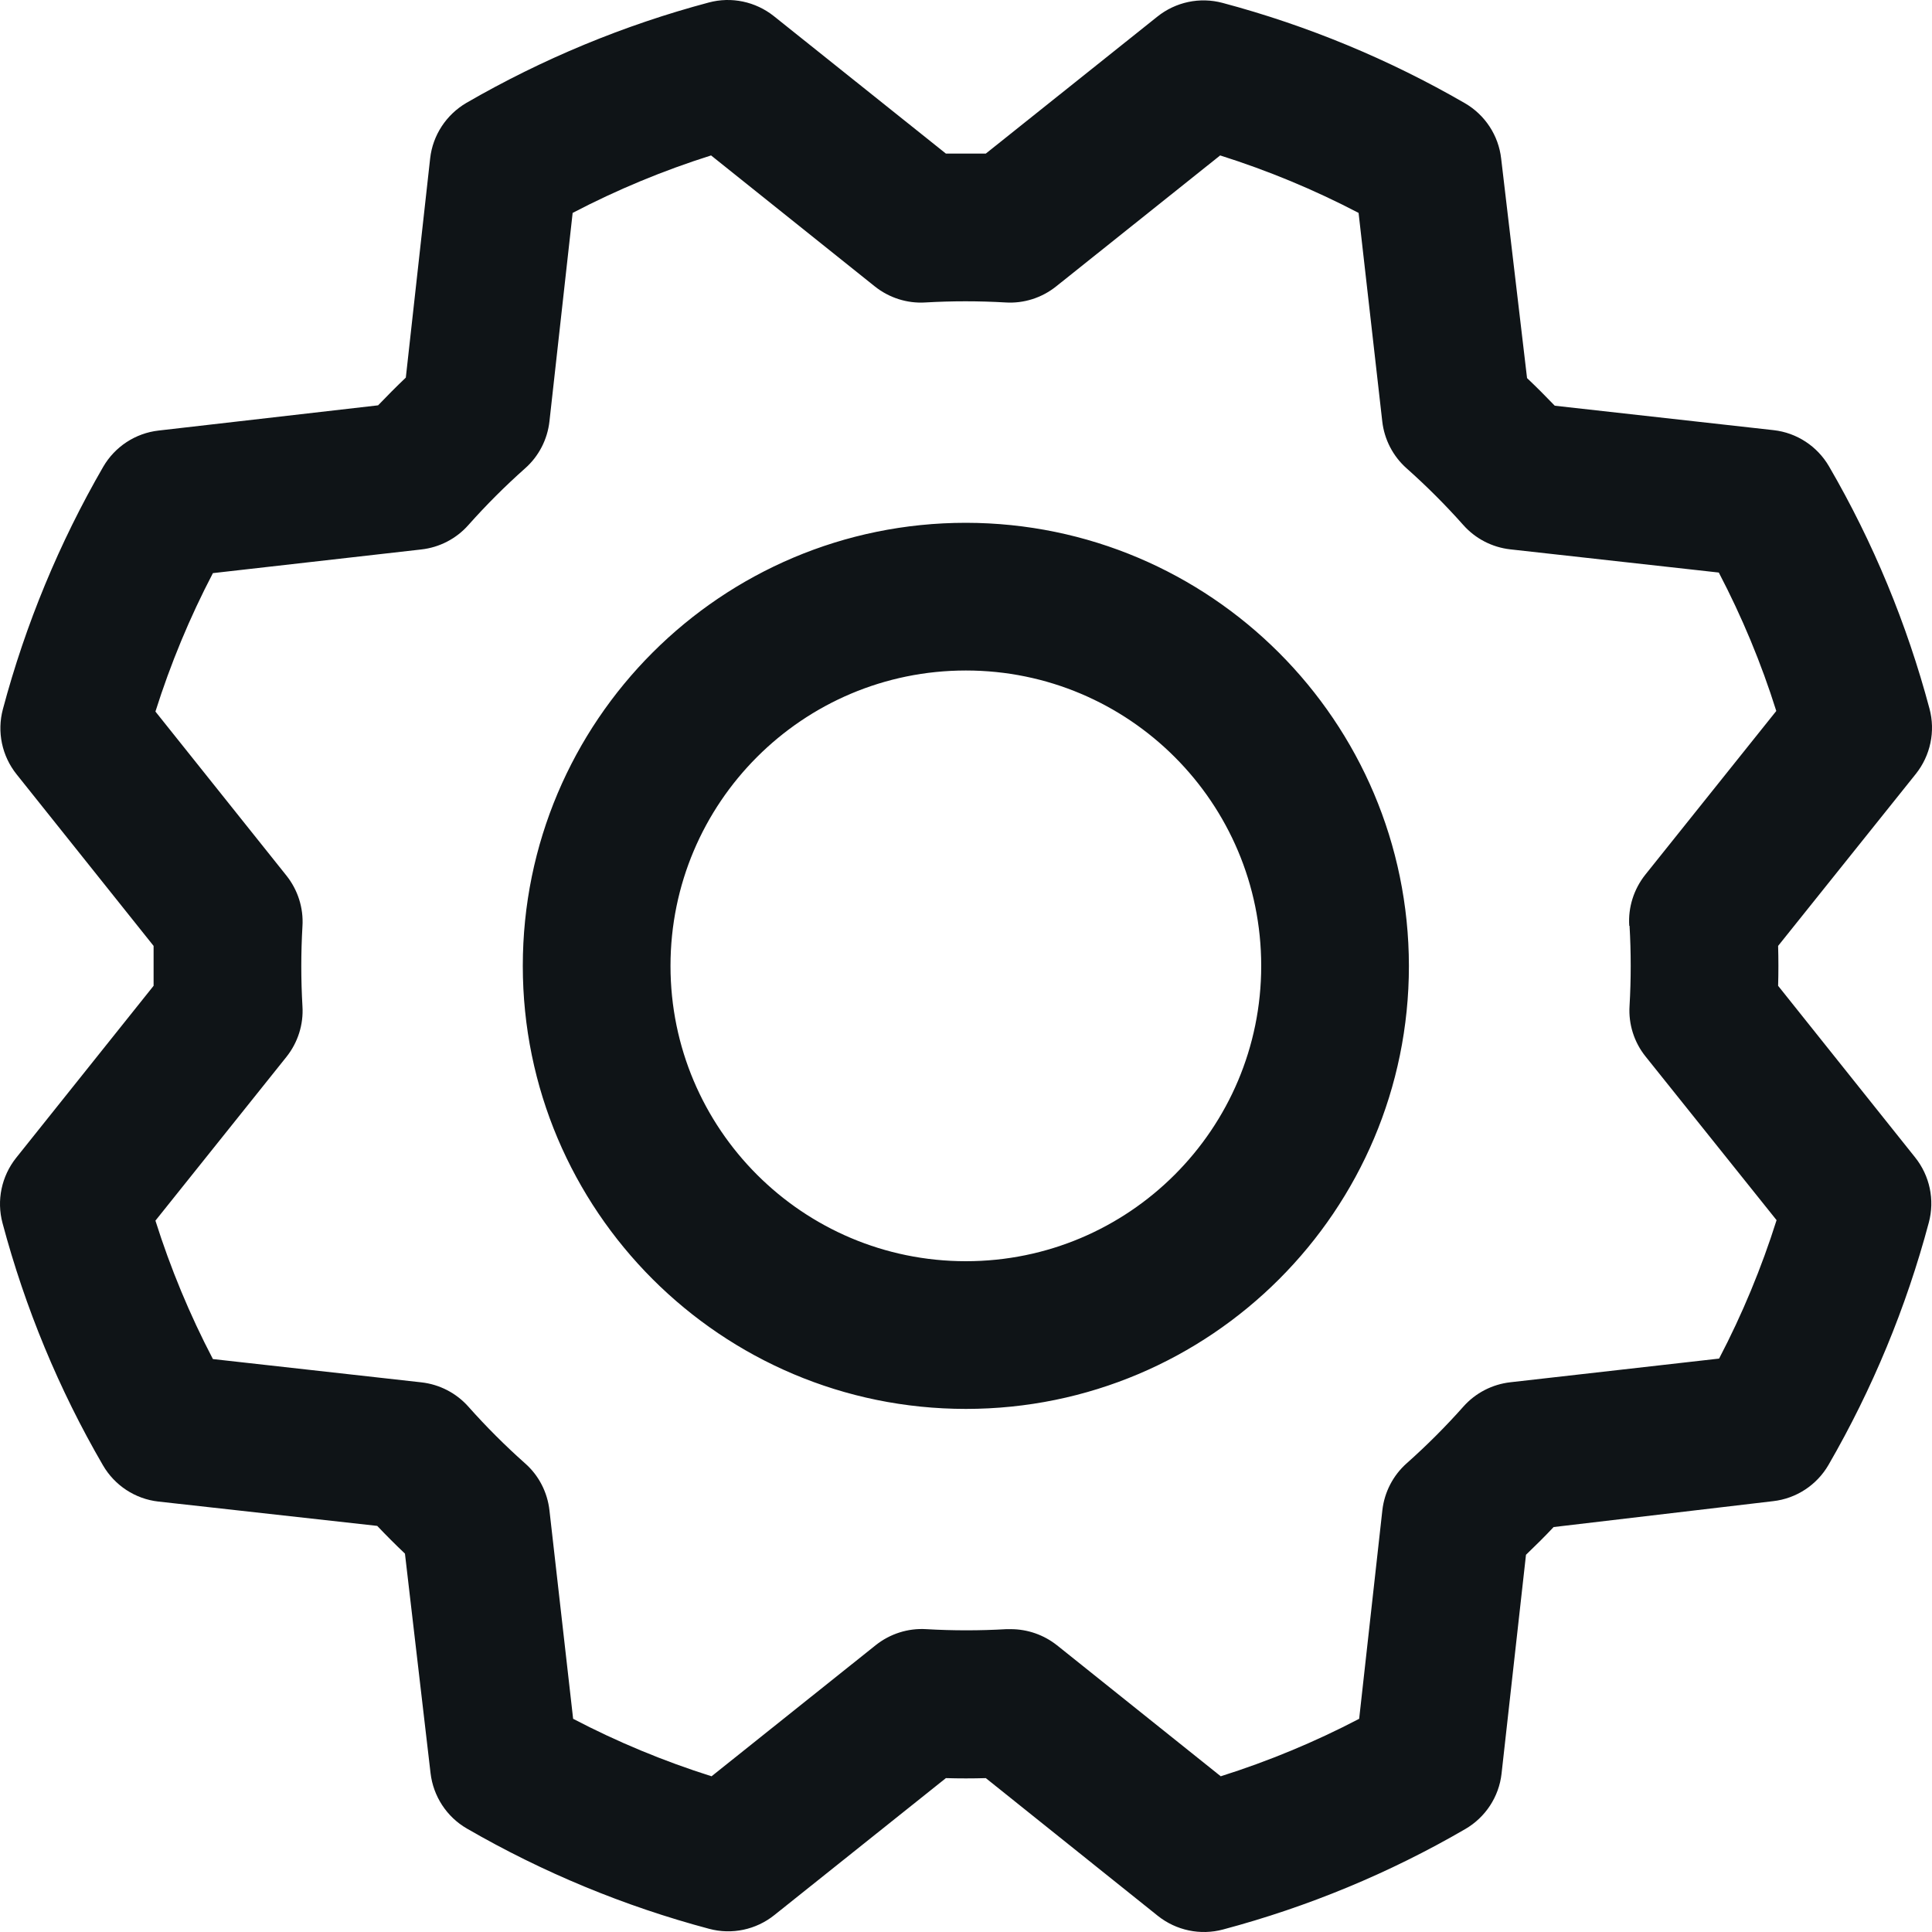
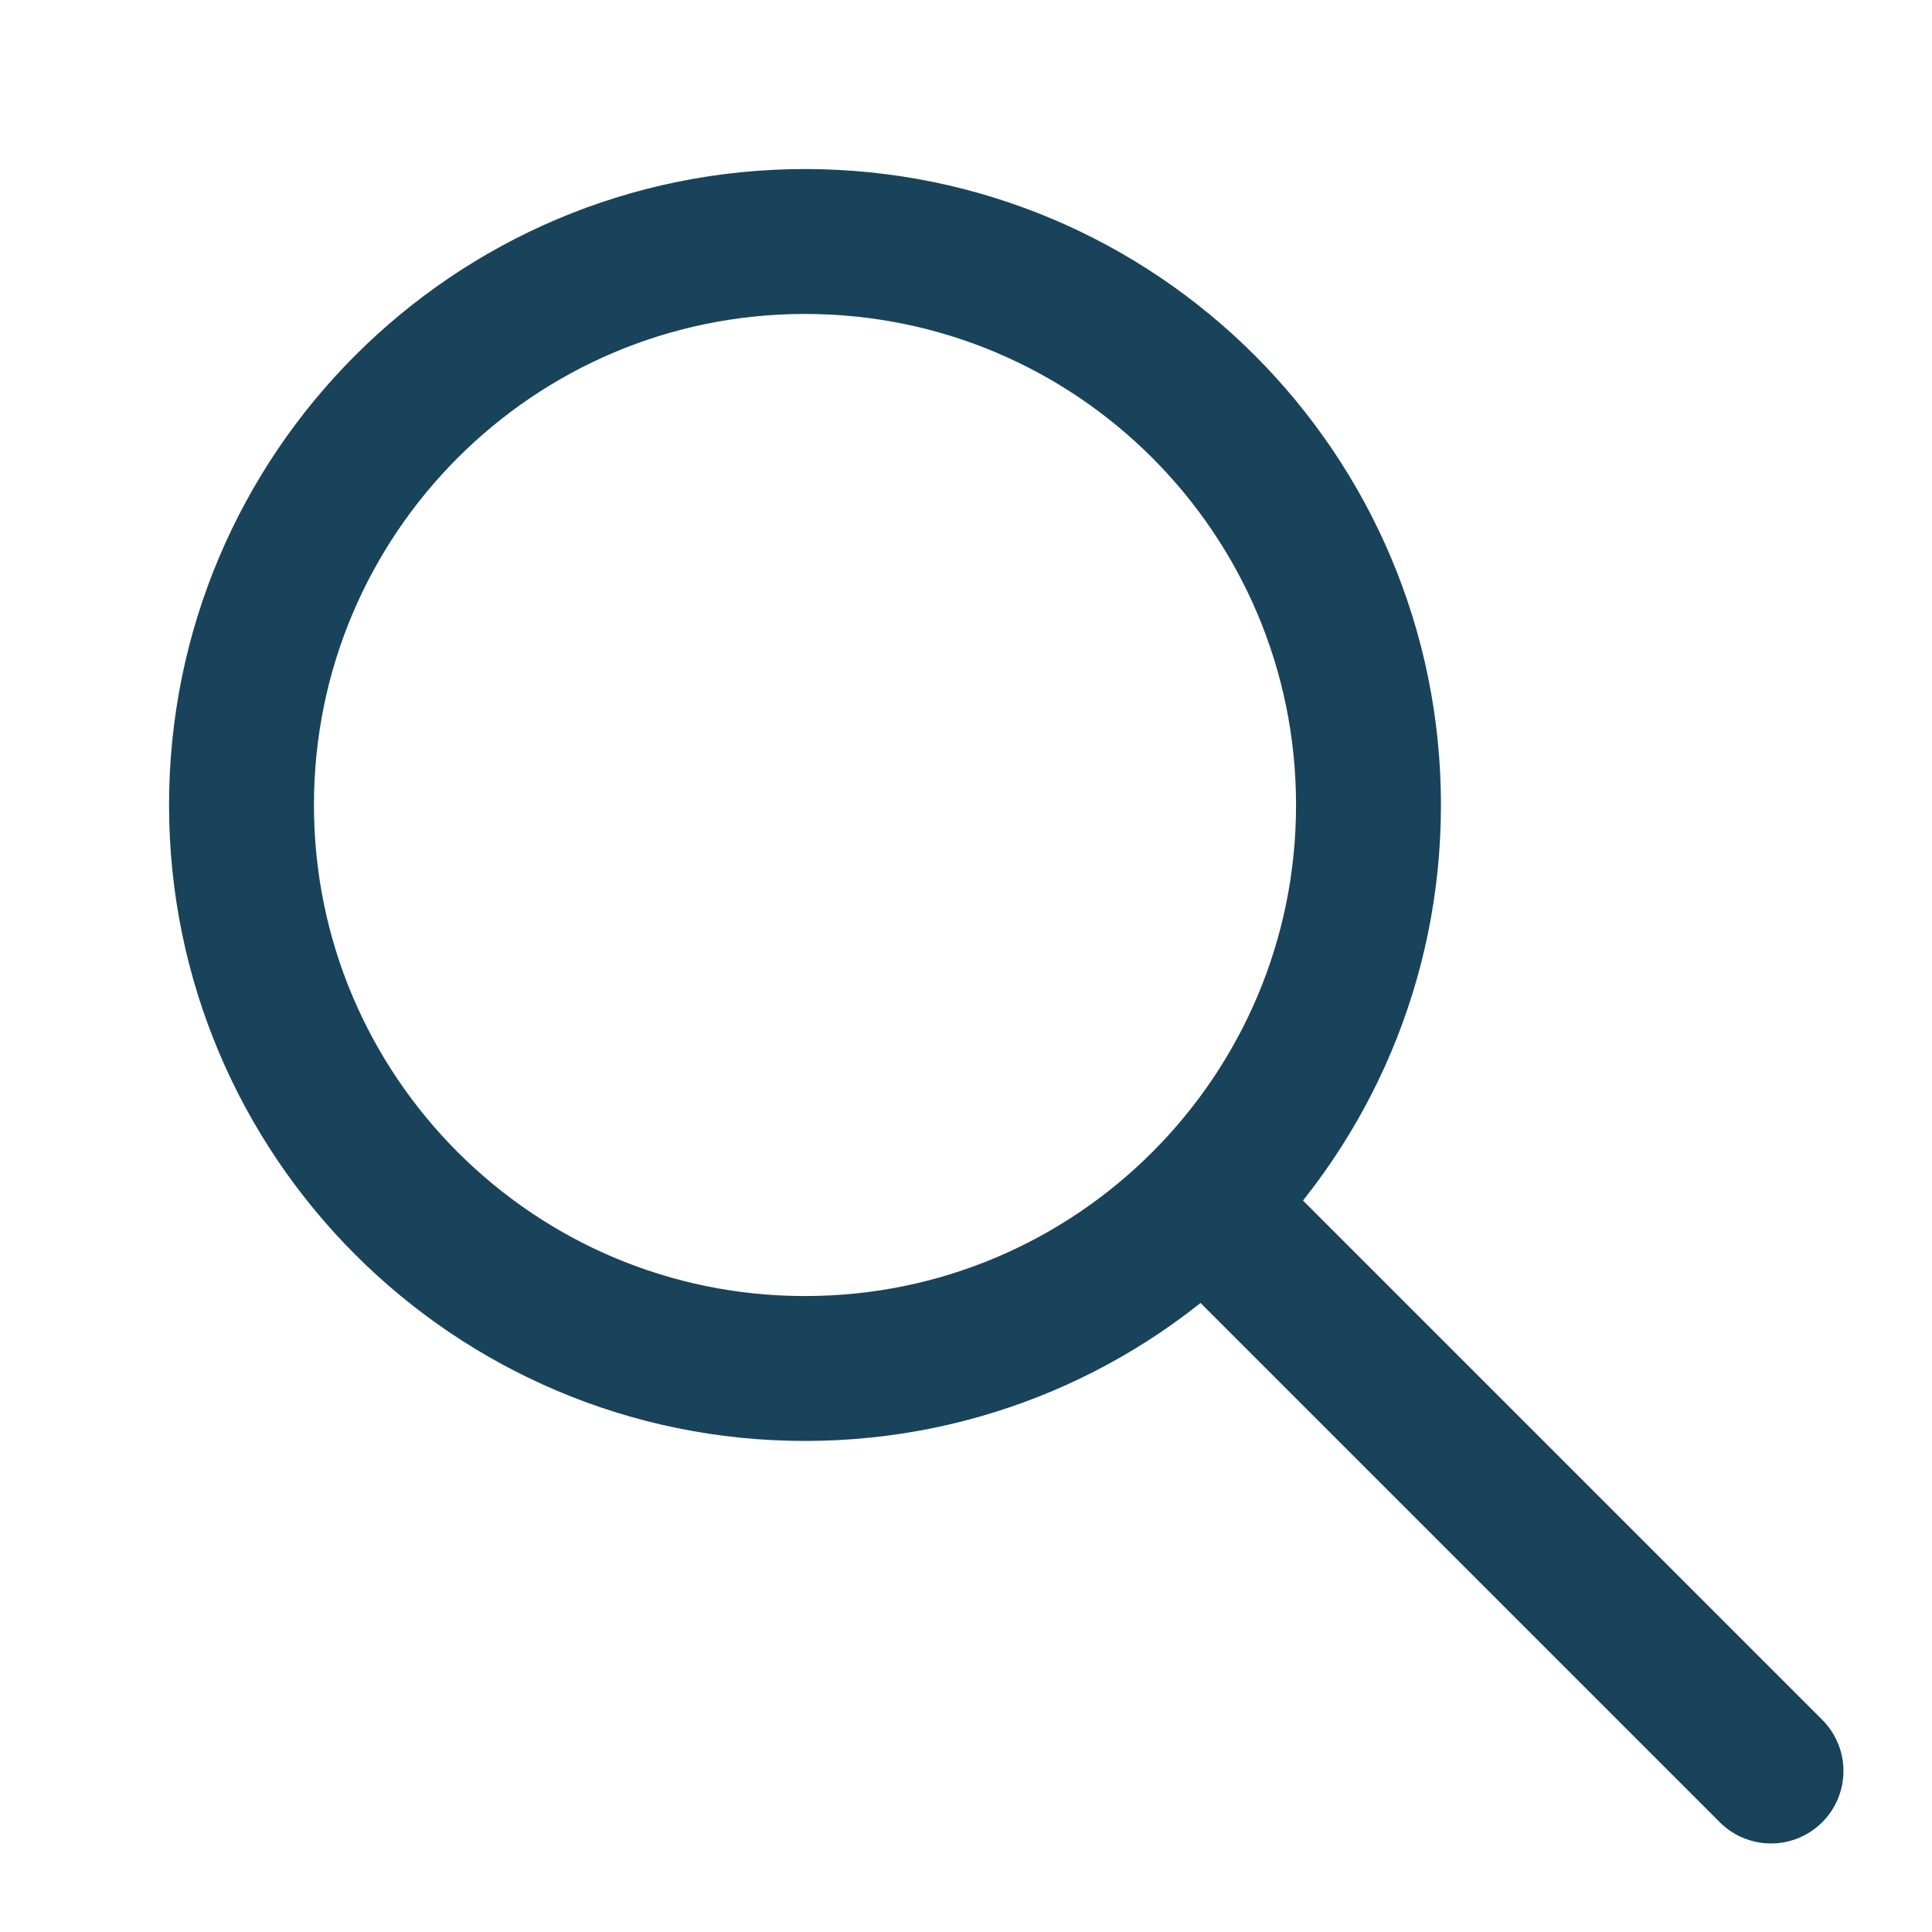
- <svg xmlns="http://www.w3.org/2000/svg" width="20" height="20" viewBox="0 0 20 20" fill="none">
-   <path fill-rule="evenodd" clip-rule="evenodd" d="M9.999 5.412C7.466 5.412 5.412 7.465 5.412 9.999C5.412 12.531 7.466 14.585 9.999 14.585C12.532 14.585 14.585 12.531 14.585 9.999C14.582 7.467 12.53 5.415 9.999 5.412ZM9.999 13.056C8.31 13.056 6.941 11.687 6.941 9.999C6.941 8.31 8.31 6.941 9.999 6.941C11.687 6.941 13.056 8.31 13.056 9.999C13.056 11.687 11.687 13.056 9.999 13.056ZM18.407 10.205C18.411 10.067 18.411 9.93 18.407 9.792L19.833 8.011C19.984 7.821 20.037 7.571 19.974 7.336C19.74 6.458 19.391 5.614 18.934 4.828C18.813 4.62 18.601 4.48 18.361 4.453L16.095 4.2C16 4.101 15.905 4.006 15.808 3.914L15.54 1.642C15.513 1.402 15.373 1.189 15.164 1.068C14.377 0.613 13.534 0.264 12.656 0.03C12.421 -0.033 12.171 0.02 11.981 0.172L10.205 1.59C10.067 1.59 9.93 1.59 9.792 1.59L8.011 0.167C7.821 0.016 7.571 -0.037 7.337 0.026C6.458 0.26 5.615 0.61 4.828 1.065C4.62 1.187 4.48 1.399 4.453 1.639L4.201 3.909C4.101 4.004 4.006 4.1 3.914 4.196L1.642 4.457C1.402 4.484 1.189 4.624 1.068 4.833C0.613 5.62 0.264 6.463 0.03 7.341C-0.033 7.576 0.02 7.826 0.172 8.016L1.59 9.792C1.59 9.93 1.59 10.067 1.59 10.205L0.167 11.986C0.016 12.176 -0.037 12.426 0.026 12.661C0.26 13.539 0.609 14.383 1.066 15.169C1.187 15.377 1.399 15.517 1.639 15.544L3.905 15.796C4 15.896 4.096 15.992 4.192 16.083L4.457 18.355C4.485 18.595 4.624 18.808 4.833 18.929C5.62 19.384 6.463 19.733 7.341 19.967C7.576 20.03 7.826 19.977 8.016 19.825L9.792 18.407C9.93 18.411 10.067 18.411 10.205 18.407L11.986 19.833C12.176 19.984 12.426 20.037 12.661 19.974C13.539 19.74 14.383 19.391 15.169 18.934C15.377 18.813 15.517 18.601 15.544 18.361L15.797 16.095C15.896 16 15.992 15.905 16.083 15.808L18.355 15.54C18.595 15.513 18.808 15.373 18.929 15.164C19.384 14.377 19.733 13.534 19.967 12.656C20.03 12.421 19.977 12.171 19.825 11.981L18.407 10.205ZM16.869 9.584C16.885 9.86 16.885 10.137 16.869 10.413C16.857 10.602 16.916 10.789 17.035 10.937L18.391 12.631C18.235 13.125 18.036 13.605 17.796 14.064L15.636 14.309C15.448 14.33 15.274 14.42 15.149 14.561C14.965 14.768 14.769 14.964 14.562 15.148C14.421 15.273 14.331 15.447 14.31 15.635L14.07 17.793C13.611 18.033 13.131 18.232 12.637 18.388L10.942 17.032C10.806 16.924 10.637 16.865 10.464 16.865H10.418C10.142 16.881 9.865 16.881 9.589 16.865C9.4 16.853 9.213 16.913 9.065 17.031L7.366 18.388C6.872 18.232 6.392 18.033 5.933 17.793L5.688 15.636C5.667 15.448 5.578 15.274 5.436 15.149C5.229 14.965 5.033 14.769 4.849 14.562C4.724 14.421 4.55 14.331 4.362 14.31L2.204 14.069C1.964 13.61 1.765 13.13 1.609 12.636L2.965 10.941C3.083 10.793 3.143 10.606 3.131 10.417C3.115 10.141 3.115 9.864 3.131 9.588C3.143 9.399 3.083 9.212 2.965 9.064L1.609 7.366C1.765 6.872 1.964 6.392 2.204 5.933L4.361 5.688C4.549 5.667 4.723 5.577 4.848 5.436C5.032 5.229 5.228 5.033 5.435 4.849C5.577 4.724 5.667 4.55 5.688 4.361L5.928 2.204C6.387 1.964 6.867 1.765 7.361 1.609L9.056 2.965C9.204 3.083 9.391 3.143 9.58 3.131C9.856 3.115 10.133 3.115 10.409 3.131C10.599 3.143 10.785 3.083 10.933 2.965L12.631 1.609C13.125 1.765 13.605 1.964 14.064 2.204L14.309 4.361C14.33 4.549 14.42 4.723 14.561 4.848C14.768 5.032 14.964 5.228 15.148 5.435C15.273 5.576 15.447 5.666 15.635 5.687L17.793 5.927C18.033 6.386 18.233 6.866 18.388 7.36L17.032 9.055C16.913 9.205 16.853 9.393 16.866 9.584H16.869Z" fill="#0F1417" />
+ <svg xmlns="http://www.w3.org/2000/svg" width="24" height="24" viewBox="0 0 24 24">
+   <path d="M10 3A7 7 0 1 0 10 17A7 7 0 1 0 10 3M15 15L22 22" fill="none" stroke="#18435b" stroke-width="1.8" stroke-linejoin="round" stroke-linecap="round" />
</svg>
